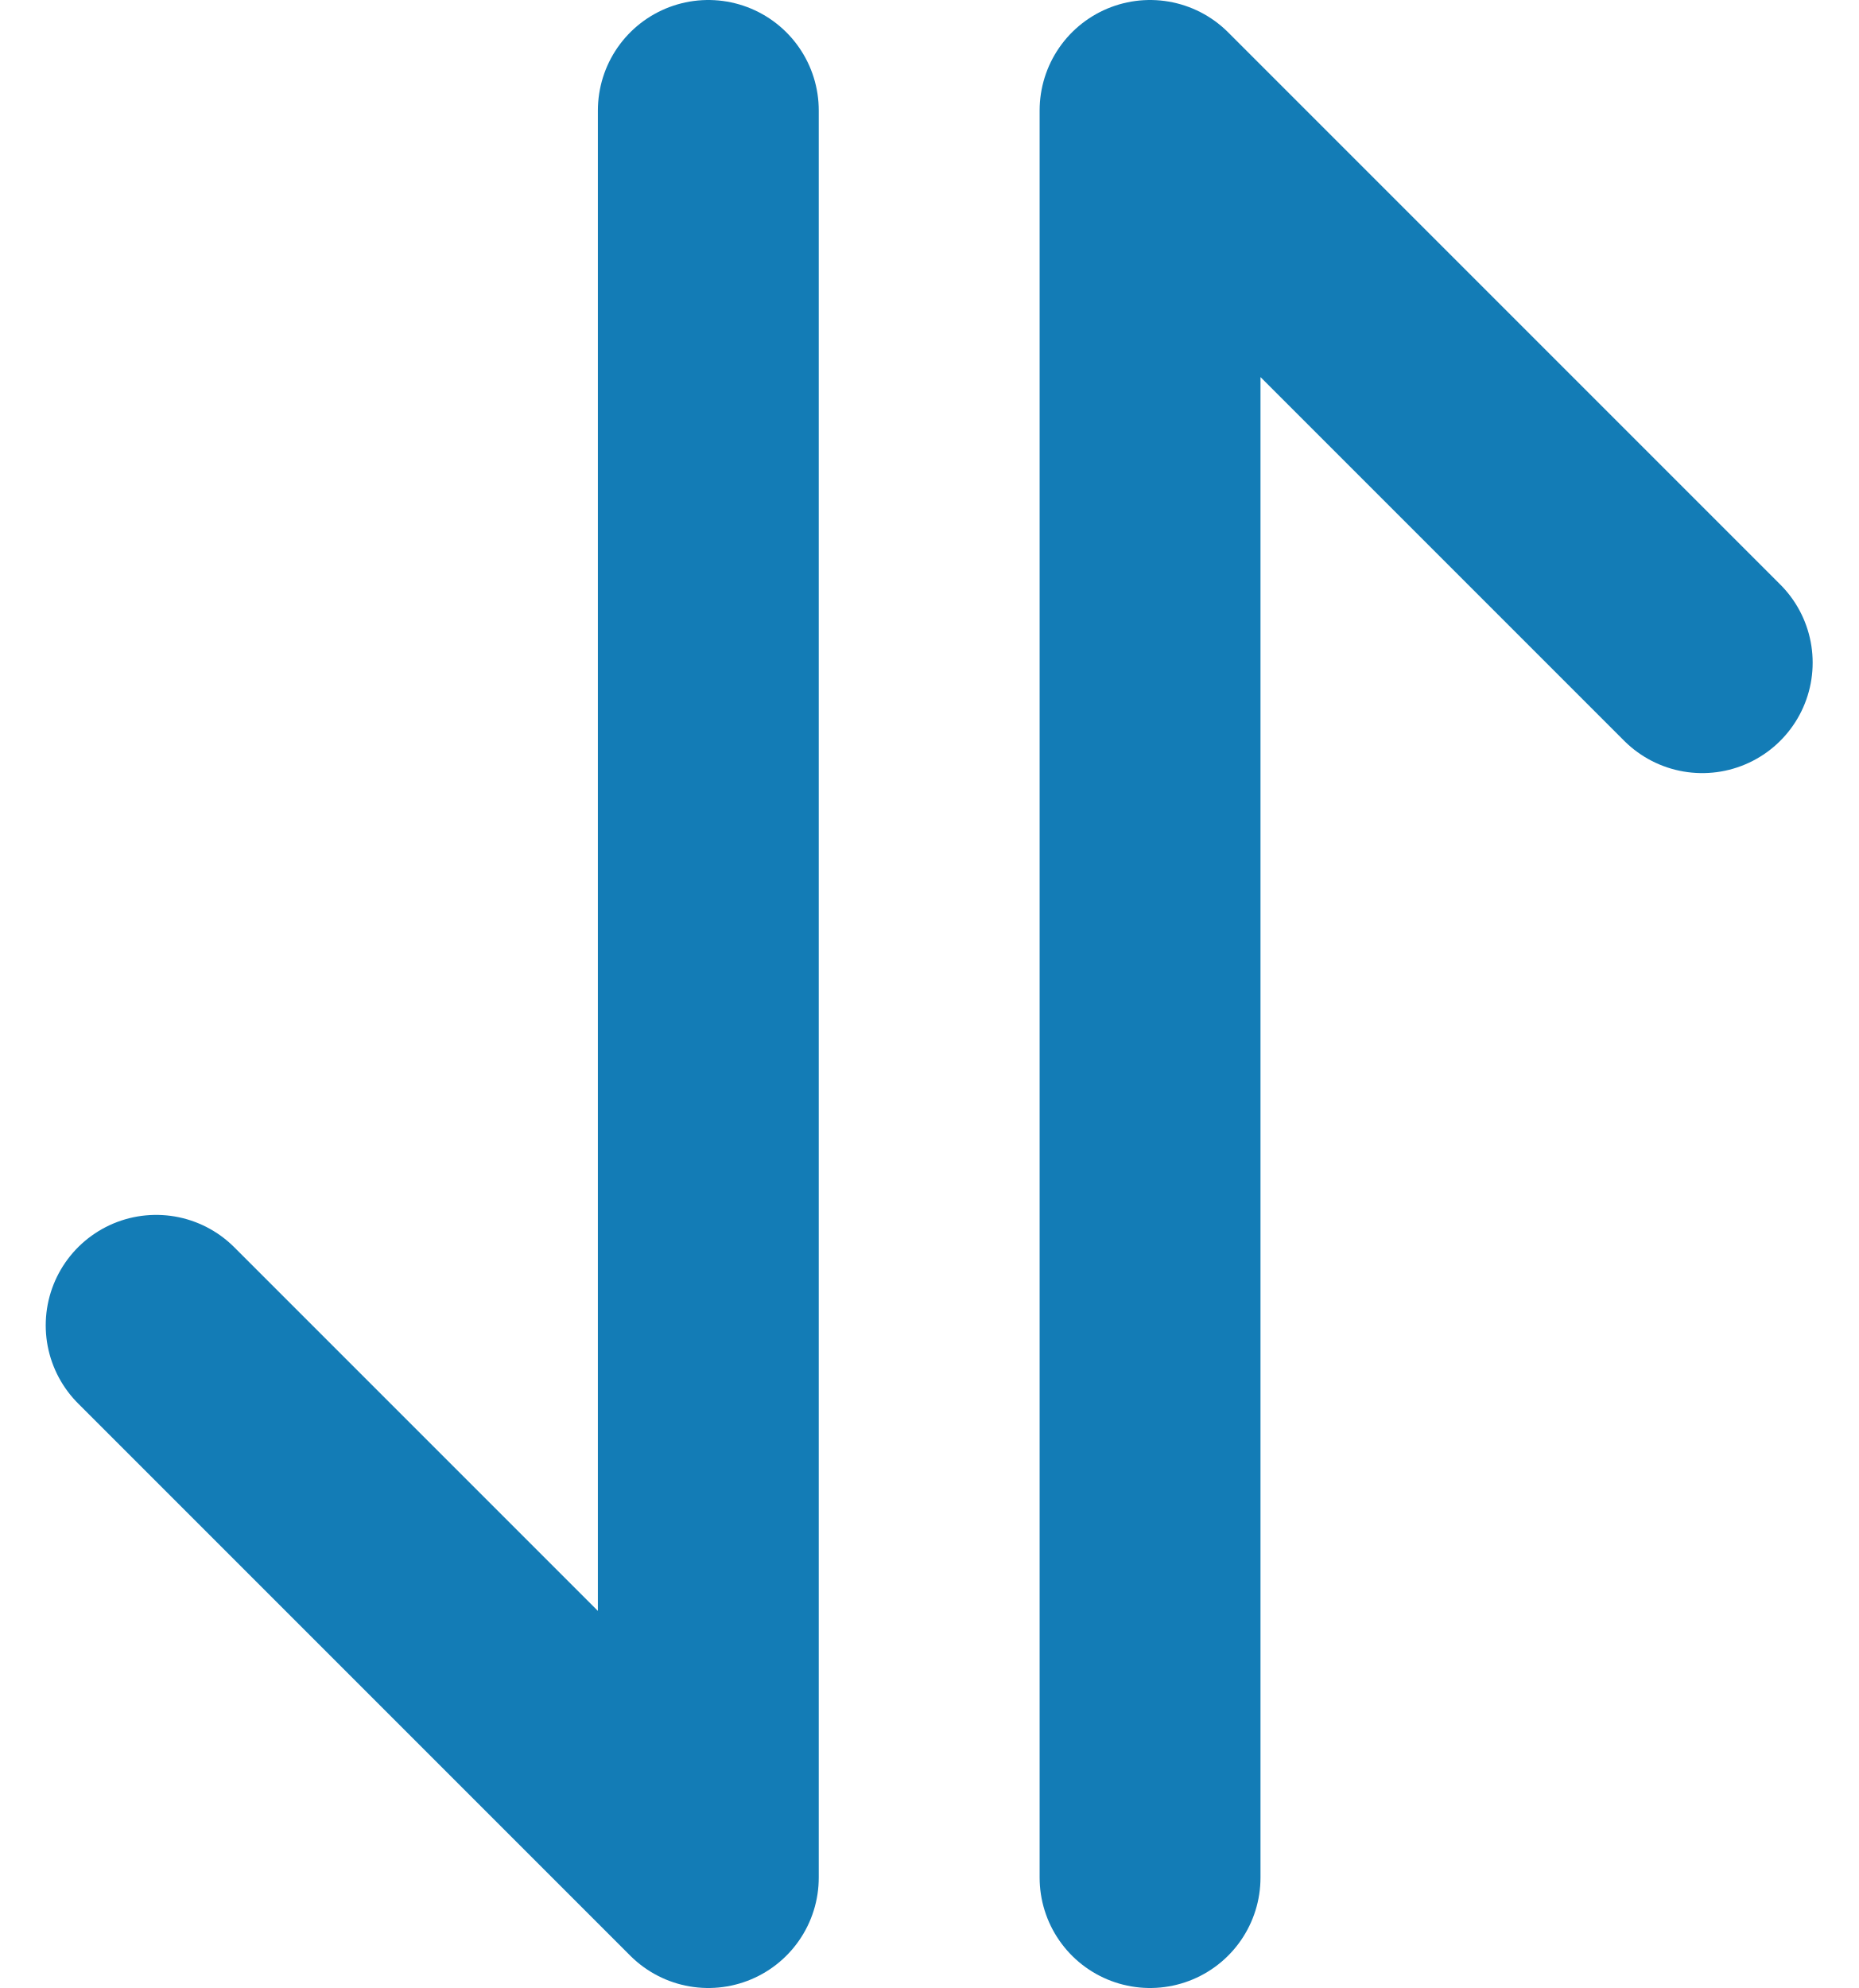
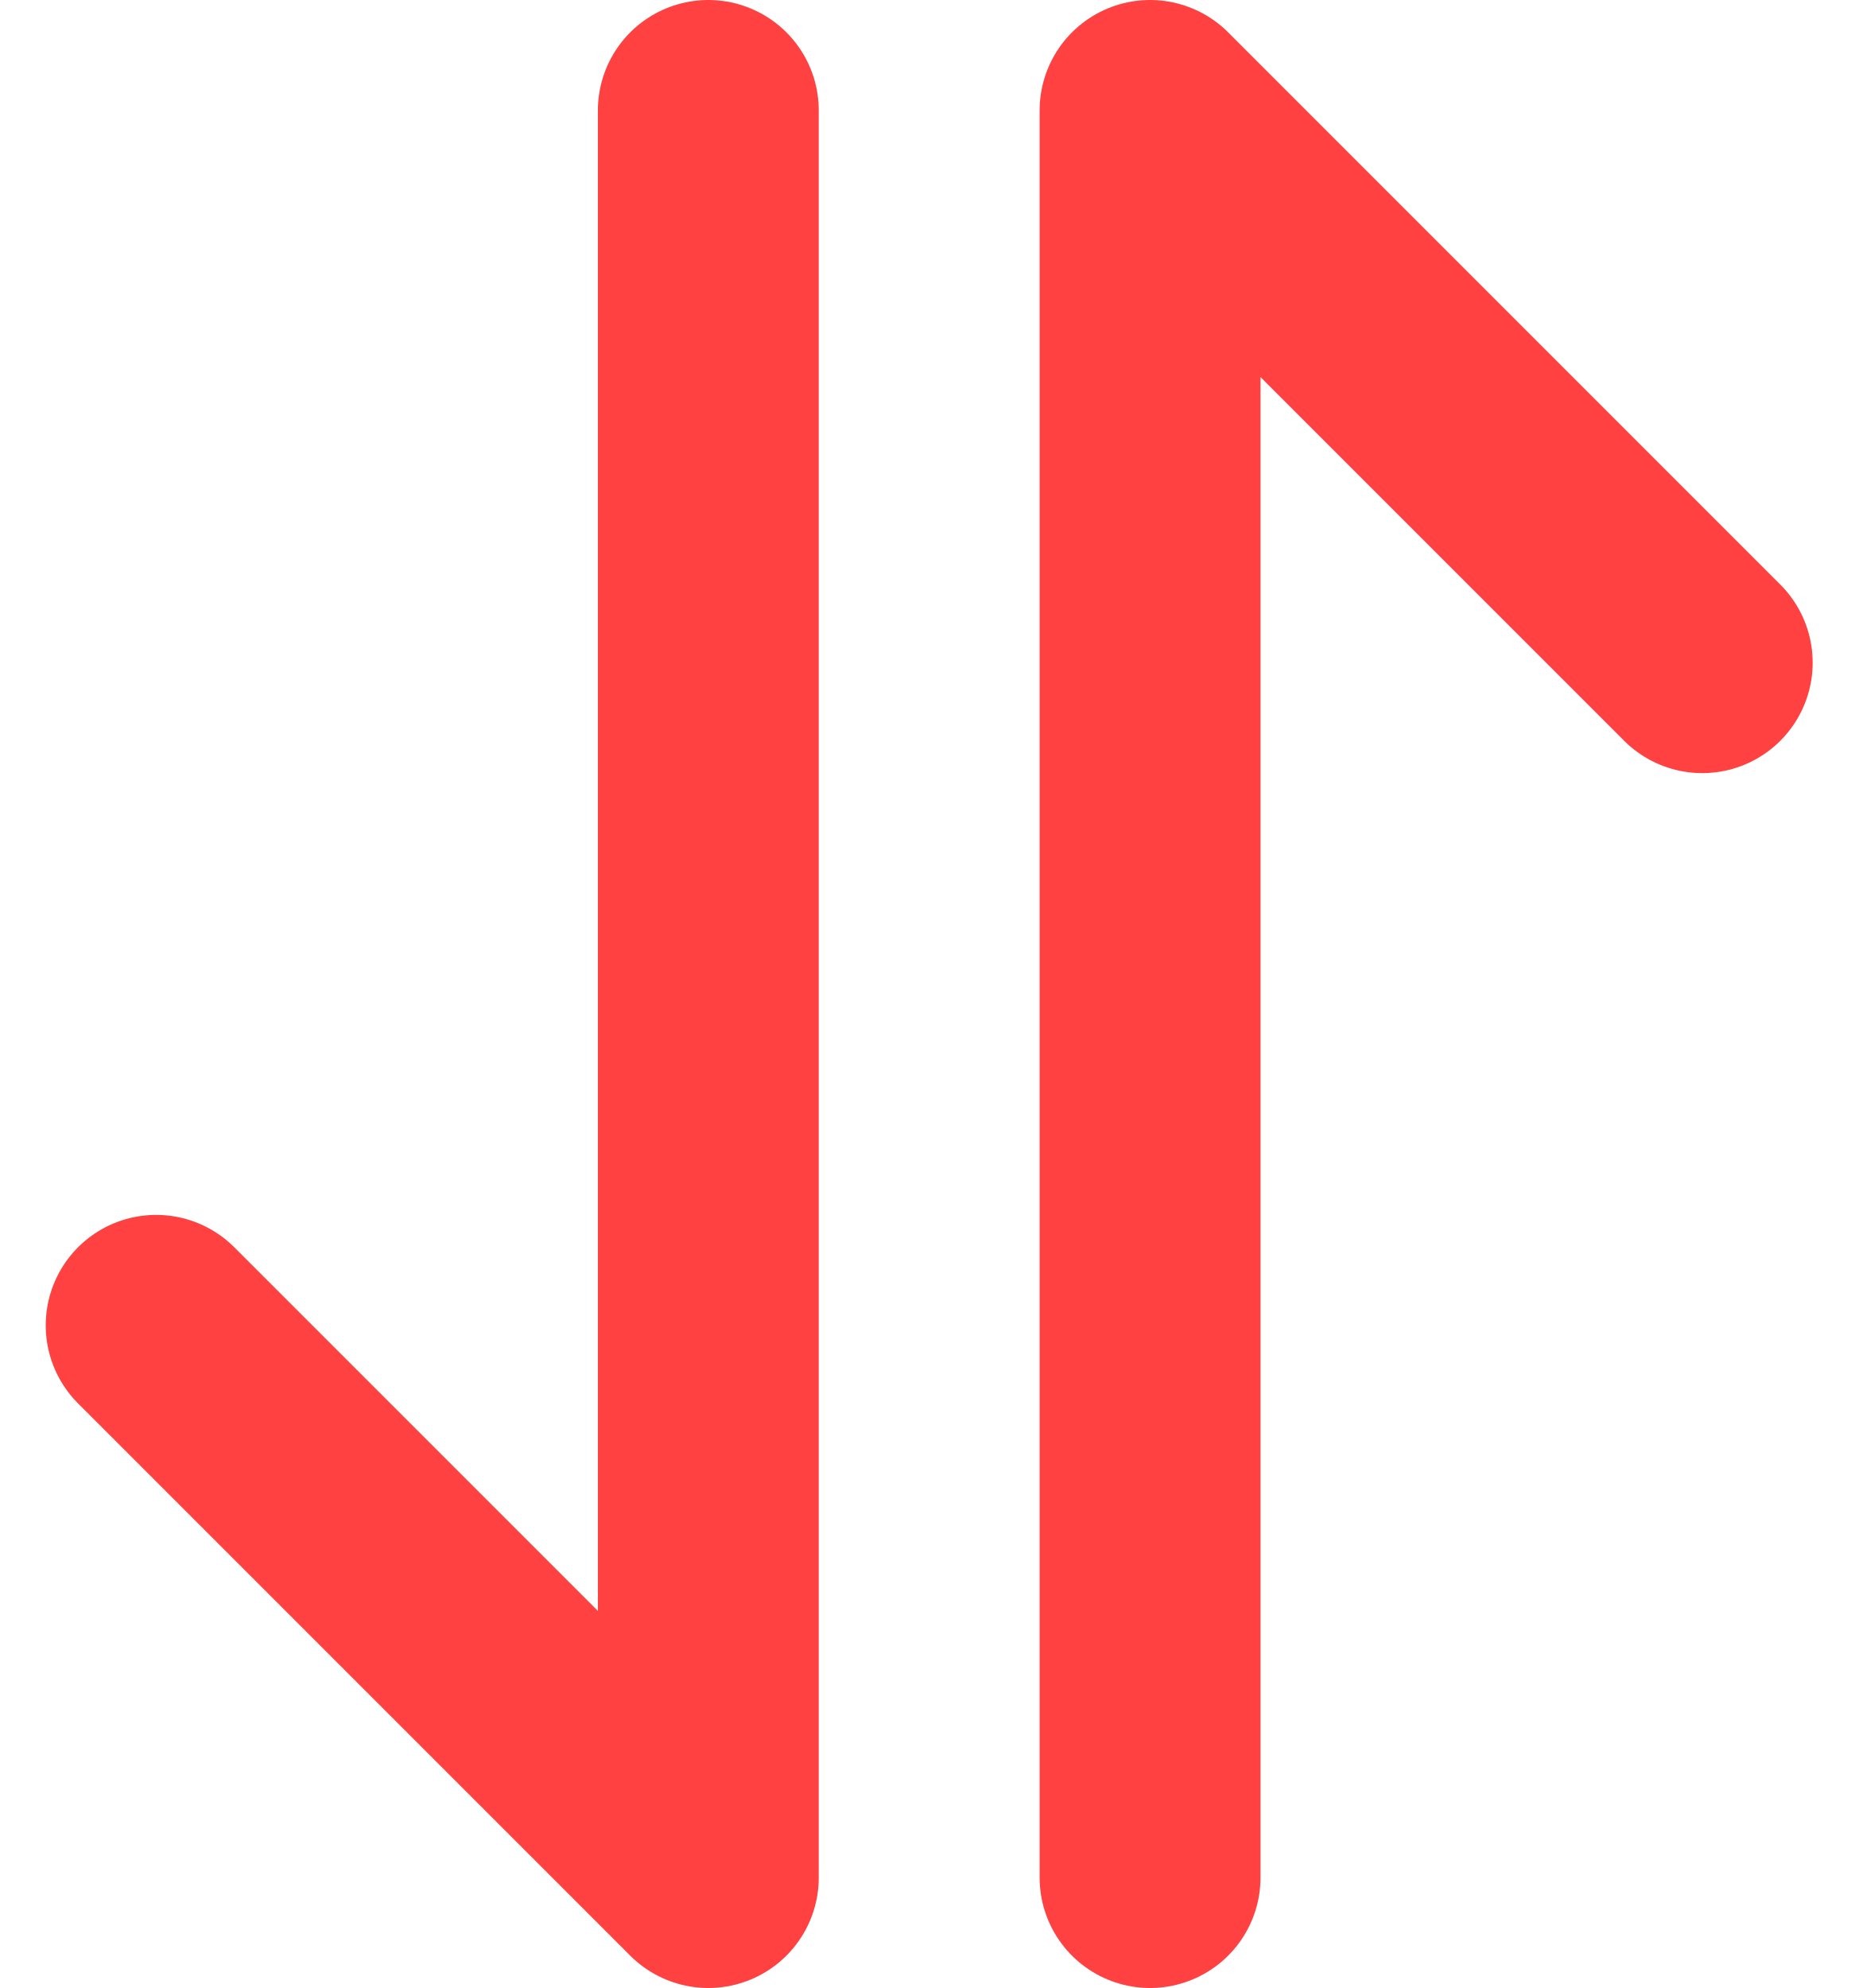
<svg xmlns="http://www.w3.org/2000/svg" width="16.828" height="18" viewBox="0 0 16.828 18">
  <g id="Up_Down_2" data-name="Up Down 2" transform="translate(0.414)">
-     <path id="Path_1175" data-name="Path 1175" d="M1,12l5,5V1" fill="none" stroke="#137cb6" stroke-linecap="round" stroke-linejoin="round" stroke-width="2" />
-     <path id="Path_1176" data-name="Path 1176" d="M15,6,10,1V17" fill="none" stroke="#137cb6" stroke-linecap="round" stroke-linejoin="round" stroke-width="2" />
+     <path id="Path_1175" data-name="Path 1175" d="M1,12l5,5V1" fill="none" stroke="#ff4241" stroke-linecap="round" stroke-linejoin="round" stroke-width="2" />
+     <path id="Path_1176" data-name="Path 1176" d="M15,6,10,1V17" fill="none" stroke="#ff4241" stroke-linecap="round" stroke-linejoin="round" stroke-width="2" />
  </g>
</svg>
